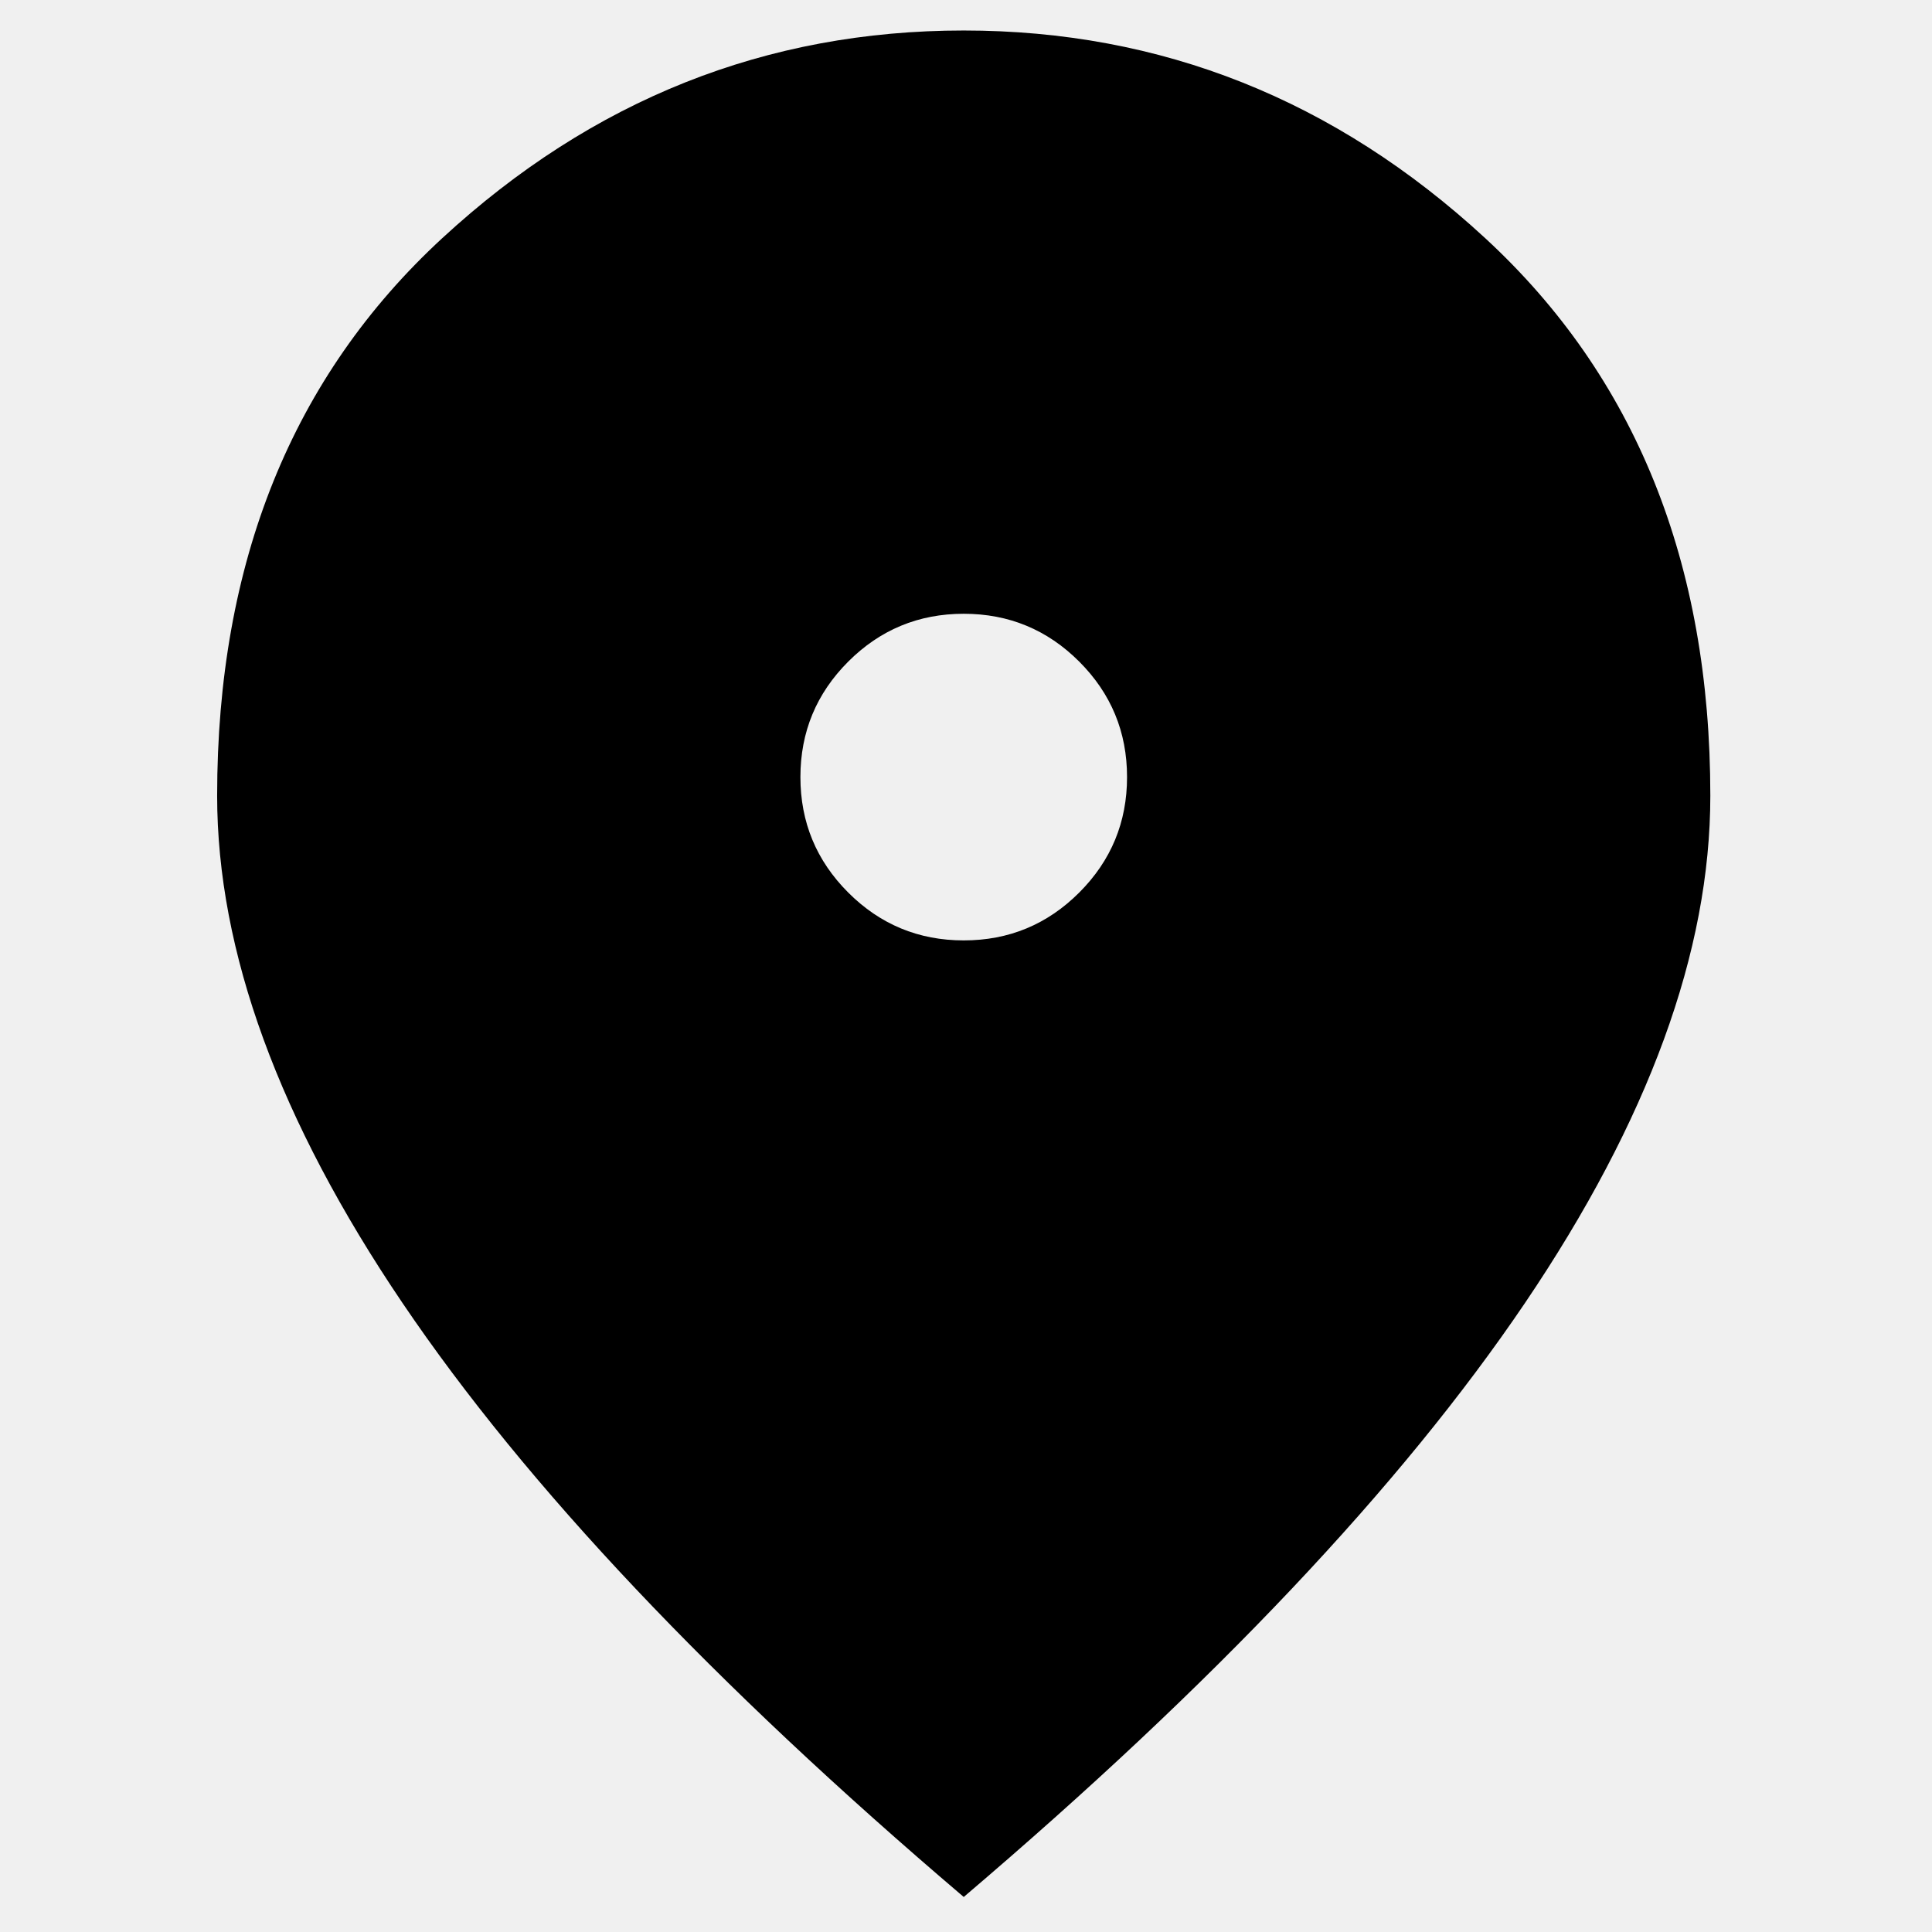
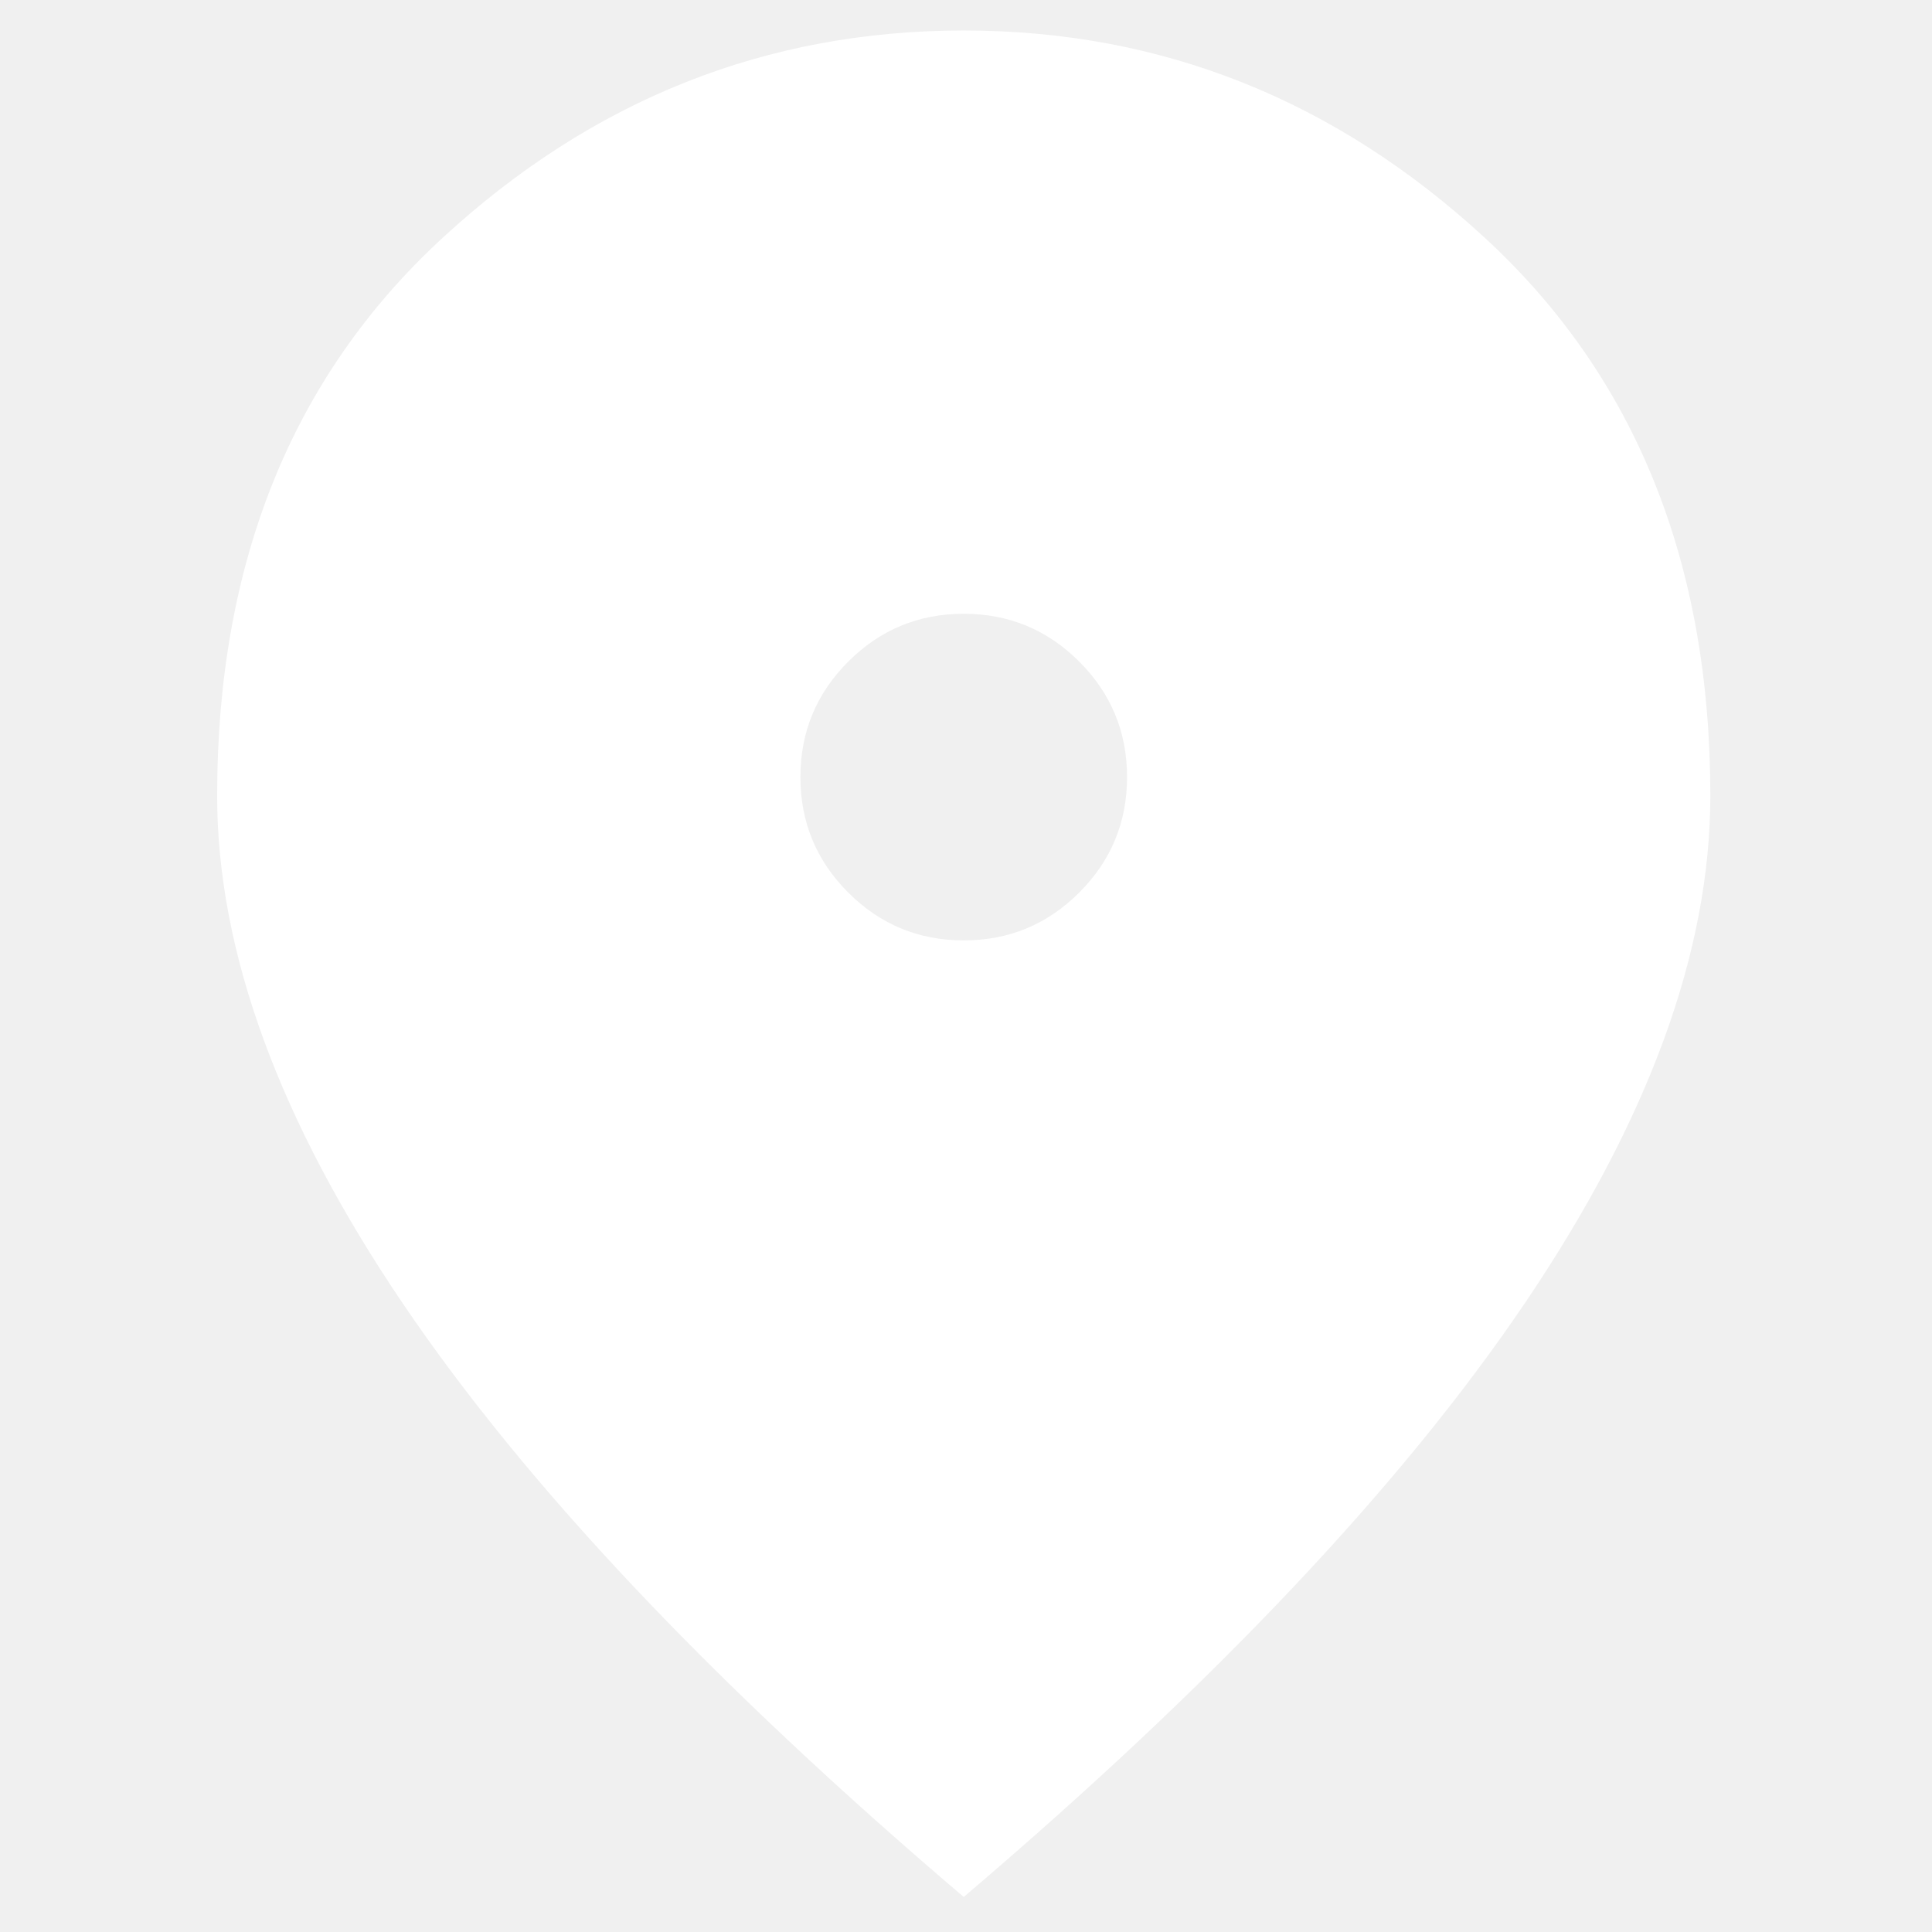
- <svg xmlns="http://www.w3.org/2000/svg" fill="currentColor" width="100%" height="100%" viewBox="0 0 284 284" version="1.1" xml:space="preserve" style="fill-rule:evenodd;clip-rule:evenodd;stroke-linejoin:round;stroke-miterlimit:2;">
+ <svg xmlns="http://www.w3.org/2000/svg" fill="#fff" width="100%" height="100%" viewBox="0 0 284 284" version="1.1" xml:space="preserve" style="fill-rule:evenodd;clip-rule:evenodd;stroke-linejoin:round;stroke-miterlimit:2;">
  <path d="M141.667,138.237c6.633,0 12.291,-2.346 16.976,-7.031c4.685,-4.684 7.031,-10.343 7.031,-16.976c-0,-6.633 -2.346,-12.292 -7.031,-16.977c-4.685,-4.685 -10.343,-7.03 -16.976,-7.03c-6.633,-0 -12.292,2.345 -16.977,7.03c-4.685,4.685 -7.031,10.344 -7.031,16.977c0,6.633 2.346,12.292 7.031,16.976c4.685,4.685 10.344,7.031 16.977,7.031Zm-0,140.614c-36.814,-31.326 -64.305,-60.416 -82.482,-87.284c-18.177,-26.867 -27.266,-51.732 -27.266,-74.593c0,-34.297 11.03,-61.617 33.096,-81.968c22.066,-20.351 47.617,-30.523 76.652,-30.523c29.035,-0 54.585,10.172 76.651,30.523c22.066,20.351 33.096,47.671 33.096,81.968c0,22.861 -9.088,47.726 -27.265,74.593c-18.177,26.868 -45.669,55.958 -82.482,87.284Z" />
</svg>
